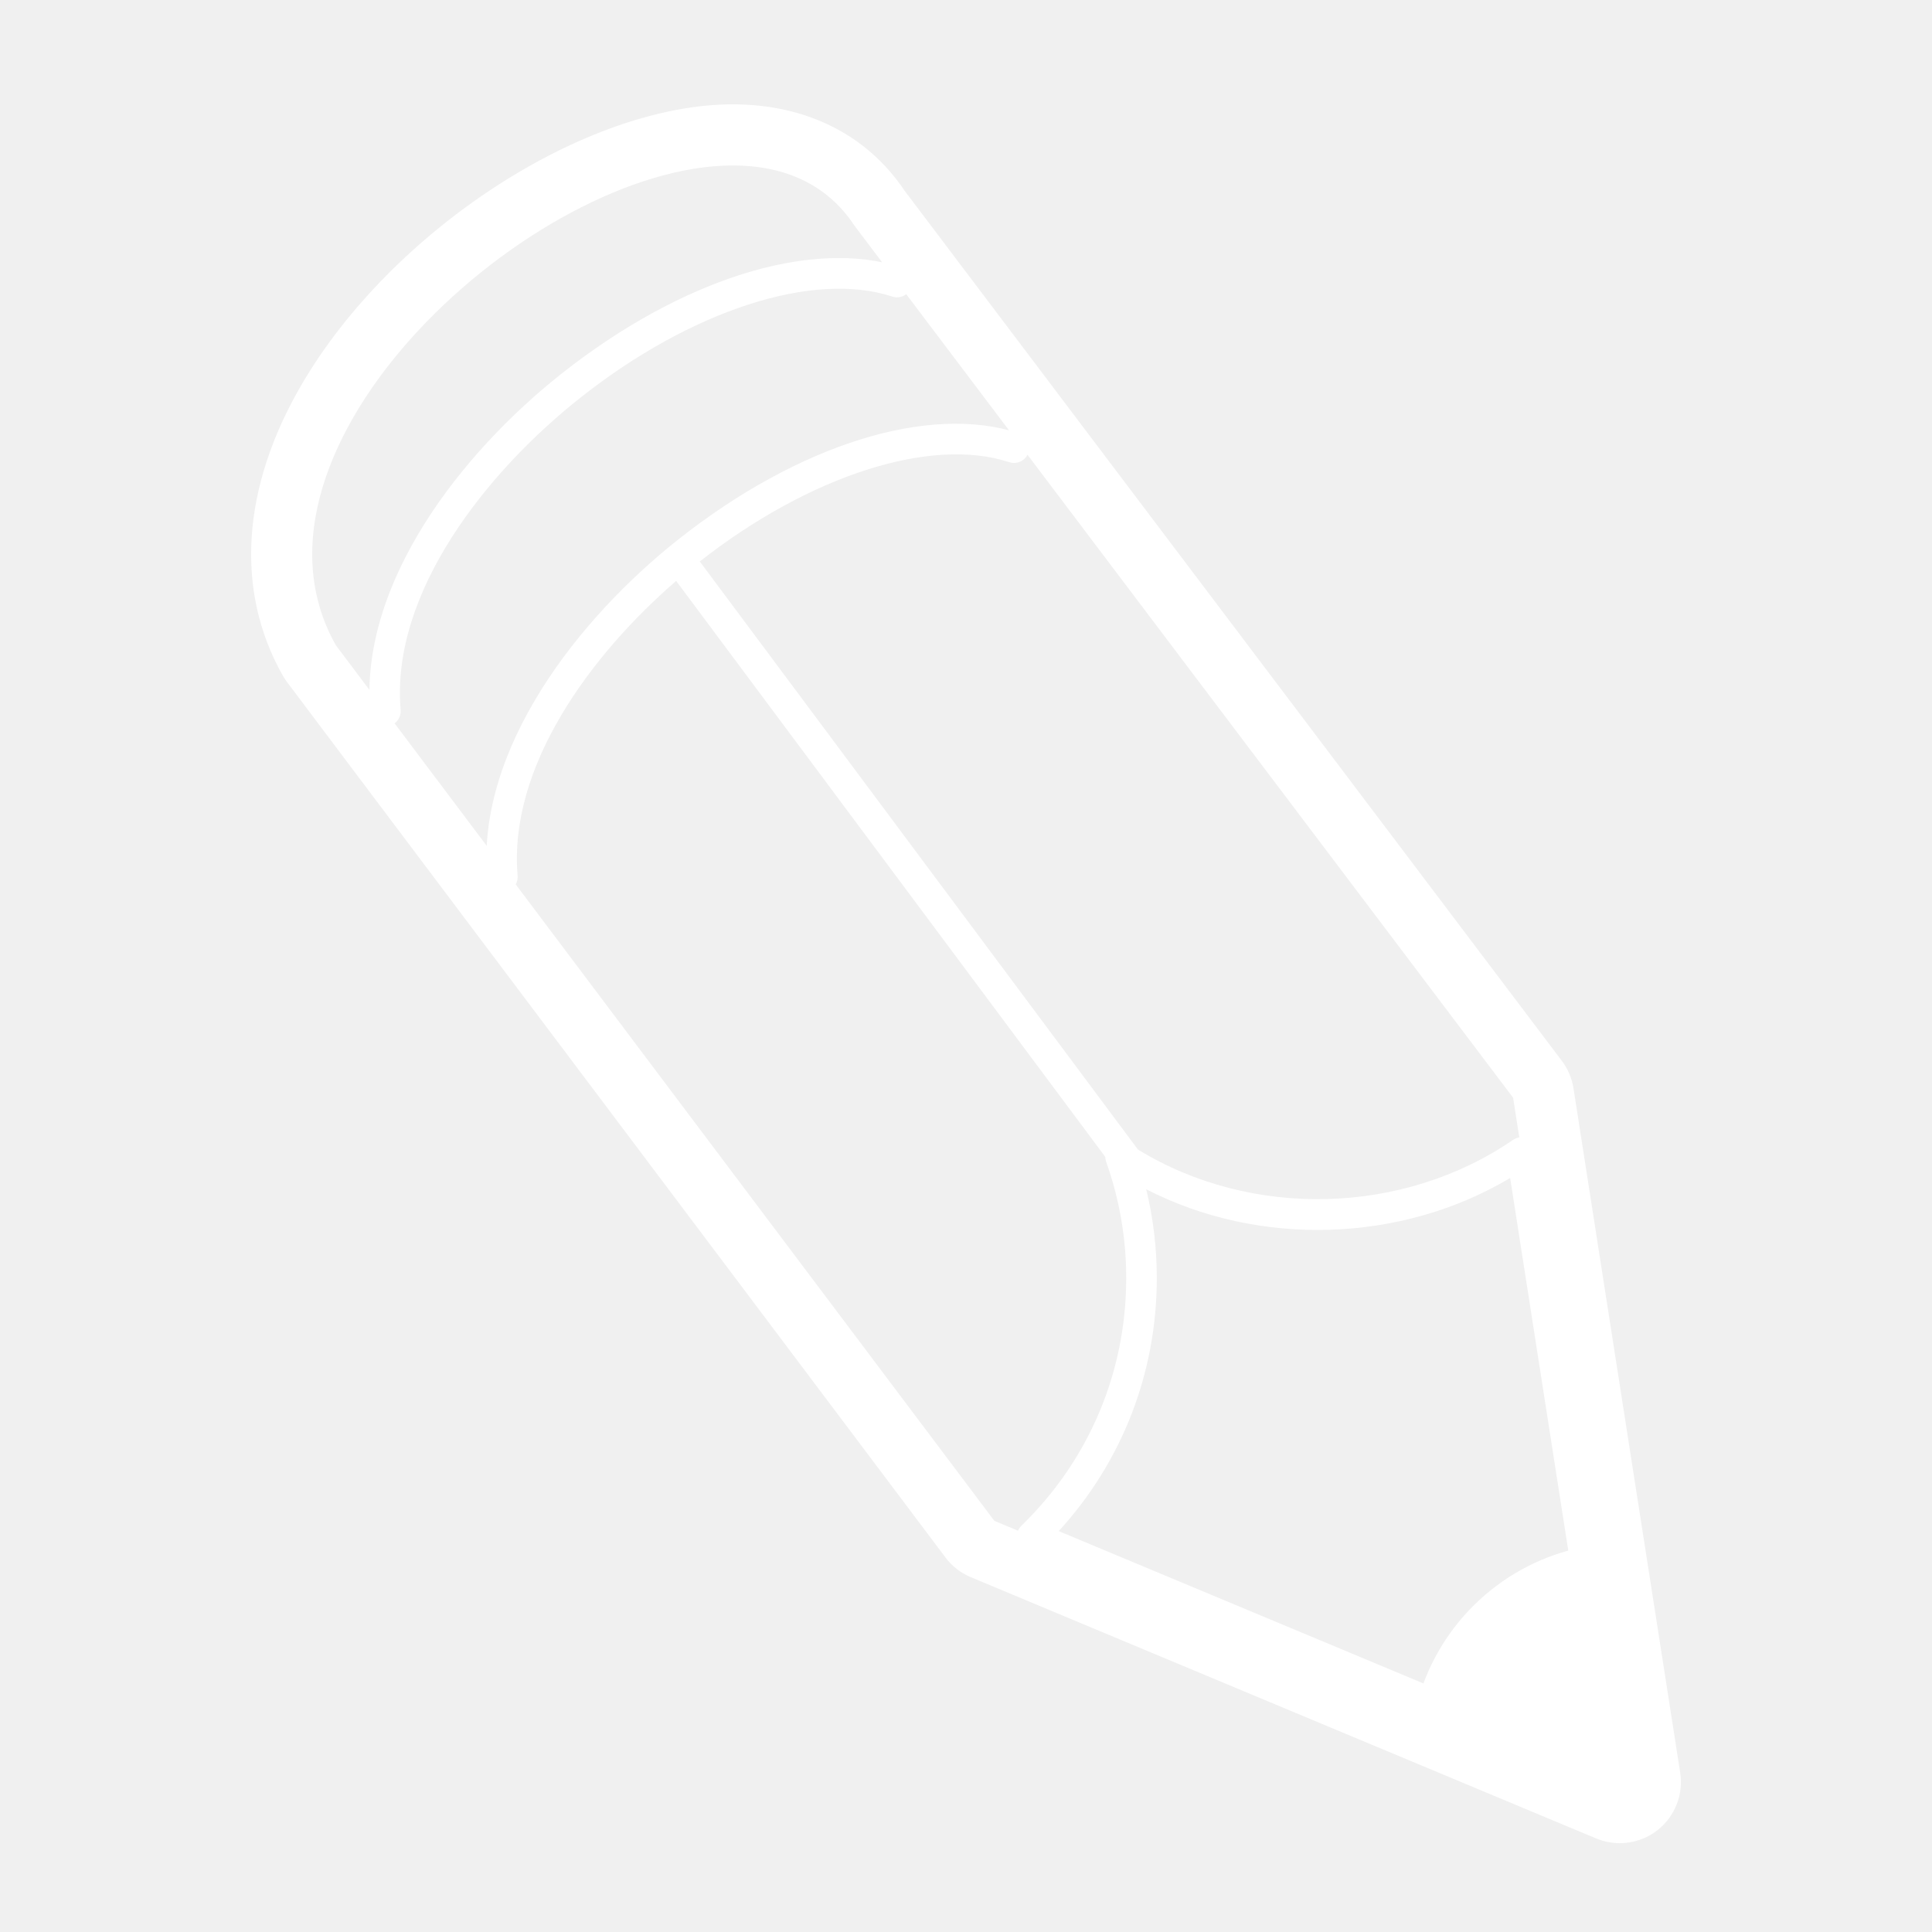
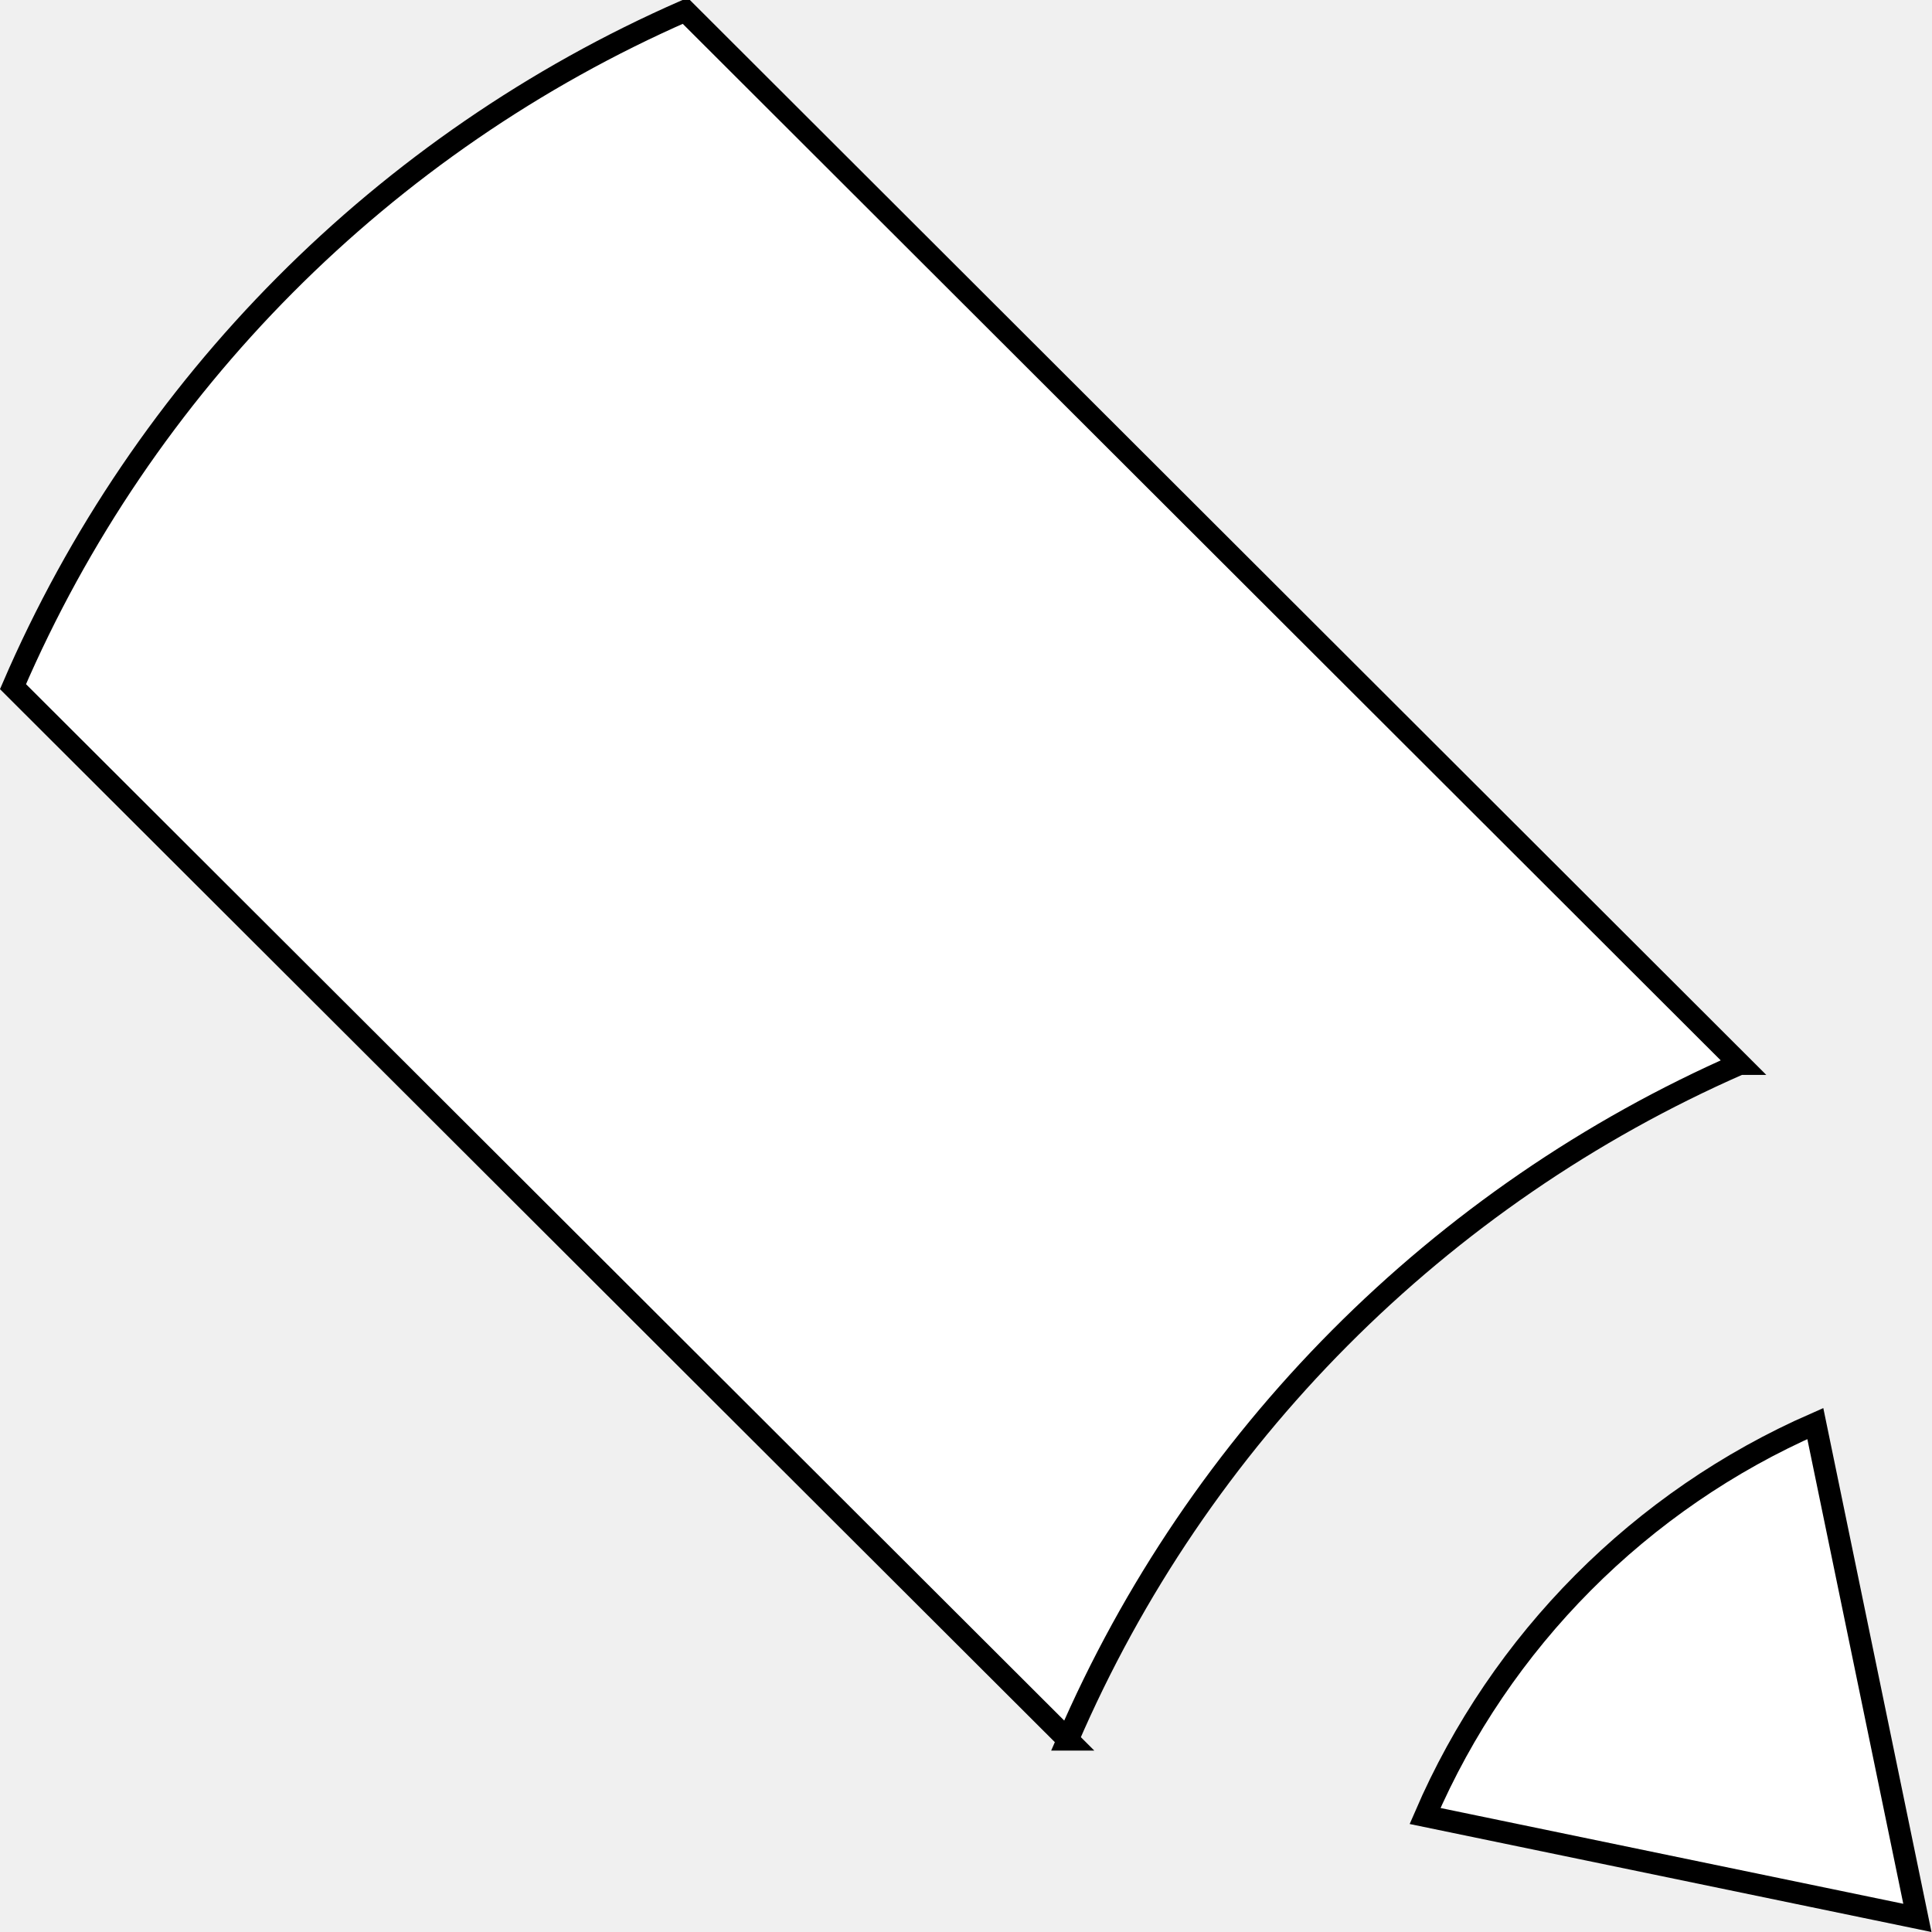
- <svg xmlns="http://www.w3.org/2000/svg" height="20" viewBox="0 0 100 100" width="20">
-   <path fill="#fff" d="M83.84 93.03c-.103 0-.206-.022-.304-.063L53.12 80.264c-.247-.103-.423-.32-.474-.582-.05-.262.035-.53.227-.715 3.496-3.396 5.42-7.947 5.42-12.816 0-2.06-.35-4.087-1.04-6.02-.03-.085-.046-.17-.047-.255L34.998 30.068c-4.462 3.86-8.684 9.63-8.207 15.252.038.436-.285.82-.722.854-.424.034-.816-.284-.854-.72-.568-6.713 4.746-13.465 9.908-17.543 6.22-4.913 12.965-7.015 17.604-5.49.414.137.642.583.504 1-.135.414-.578.64-.998.5-4.05-1.33-10.325.686-16.013 5.14L58.9 59.5c5.855 3.592 13.716 3.408 19.412-.497.224-.155.51-.183.762-.073.25.108.425.336.47.604l5.077 32.584c.045.283-.065.566-.29.744-.142.11-.314.167-.49.167M54.8 79.25l28.043 11.713-4.678-29.99c-5.653 3.37-13.01 3.582-18.837.582.363 1.498.548 3.04.548 4.596 0 4.905-1.795 9.51-5.077 13.1M19.95 37.6c-.407 0-.753-.31-.788-.723-.568-6.713 4.744-13.46 9.908-17.54 6.22-4.913 12.965-7.017 17.605-5.493.414.138.64.584.504.998-.138.416-.58.646-1 .506-4.083-1.34-10.41.71-16.13 5.23-4.84 3.823-9.828 10.078-9.313 16.163.037.438-.285.82-.722.855-.02.006-.043.006-.066.006m53.478 50.29c1.15-3.956 4.432-7.003 8.518-7.814l1.896 12.164-10.414-4.35zM37.934 8.564c-10.313 0-26.333 14.583-20.55 24.834l34.084 45.32 32.372 13.52-5.522-35.42-34.086-45.13c-1.432-2.185-3.68-3.124-6.298-3.124m0-3.163c3.802 0 6.95 1.582 8.88 4.46l34.028 45.05c.312.416.52.904.602 1.42l5.522 35.42c.177 1.133-.272 2.27-1.172 2.977-.567.445-1.256.674-1.953.674-.41 0-.824-.08-1.22-.242L50.25 81.635c-.52-.216-.972-.566-1.31-1.018L14.854 35.3c-.083-.114-.16-.228-.227-.35-2.472-4.38-2.12-9.728.99-15.054C20.287 11.904 30.297 5.4 37.934 5.4" />
+ <svg xmlns="http://www.w3.org/2000/svg" width="88.147" height="88.17" viewBox="0 0 88.147 88.17">
+   <g fill="#FFF" stroke="#000" stroke-miterlimit="10">
+     <path d="M48.732 79.392c5.932-13.767 16.935-24.825 30.66-30.837h.007L31.277.5h-.025C17.528 6.513 6.526 17.57.593 31.337l48.14 48.055zM82.845 64.966c-7.97 3.49-14.364 9.916-17.81 17.91l22.468 4.65-4.658-22.56z" />
+   </g>
</svg>
